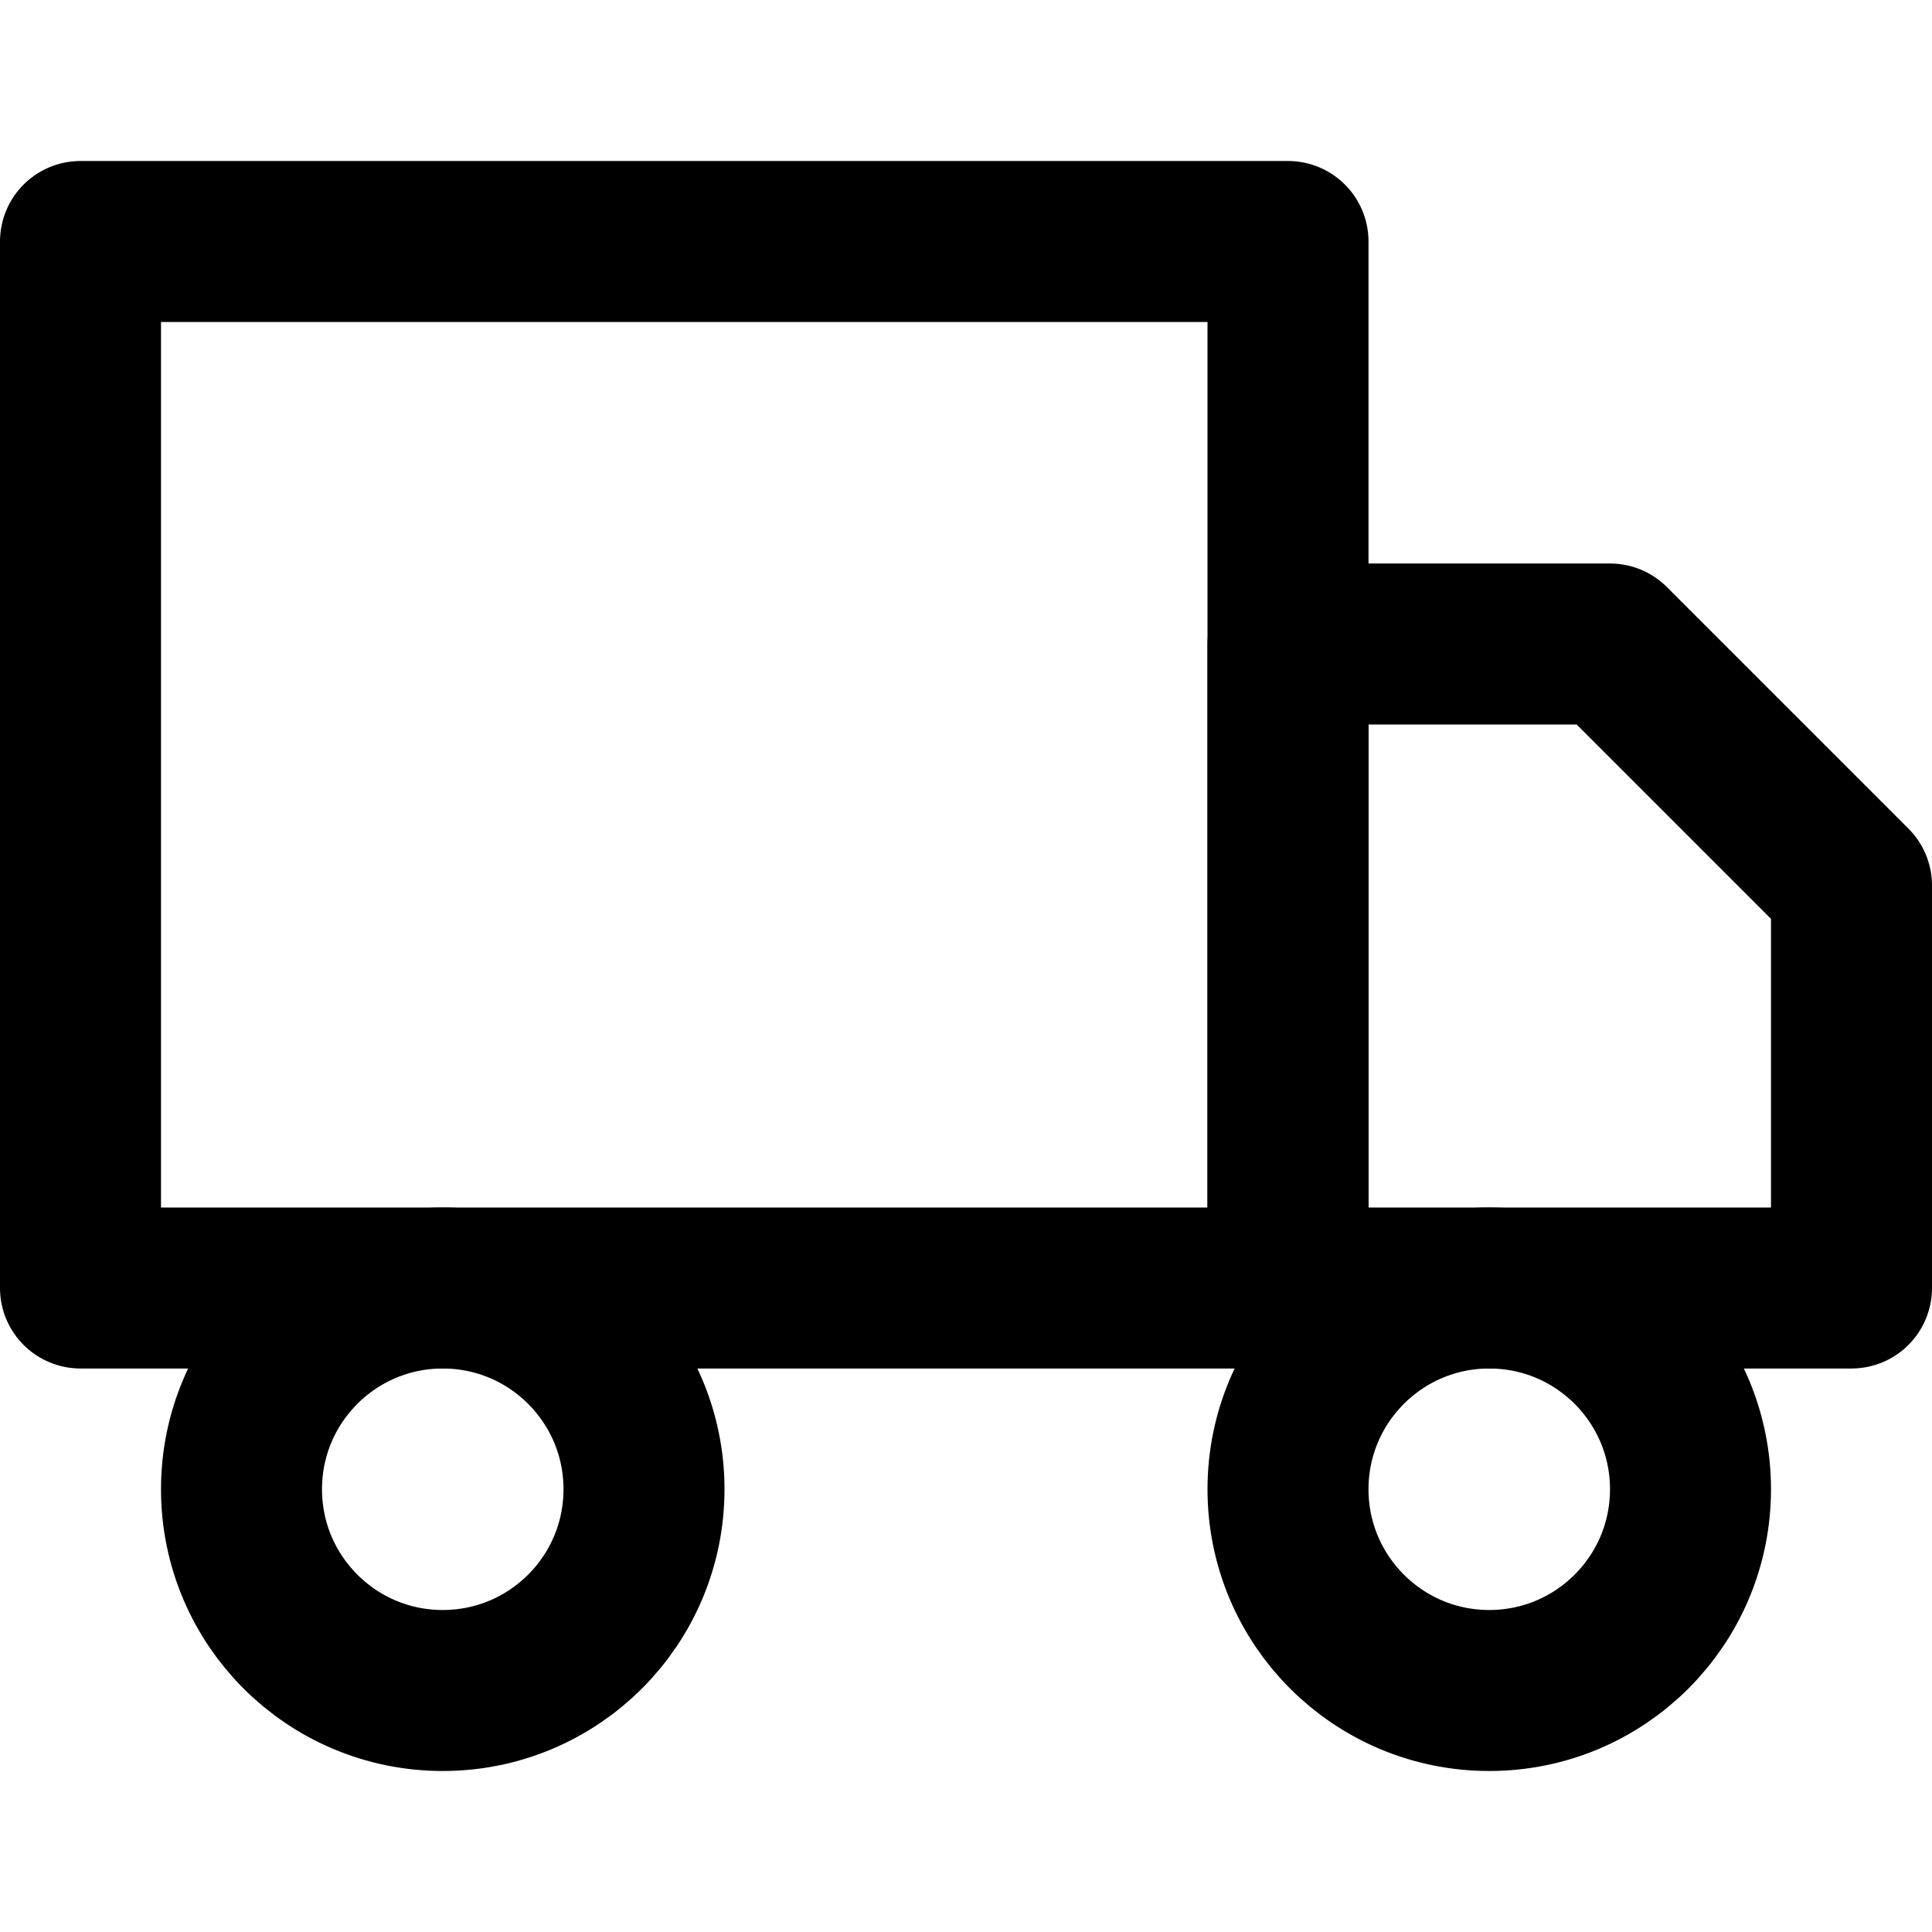
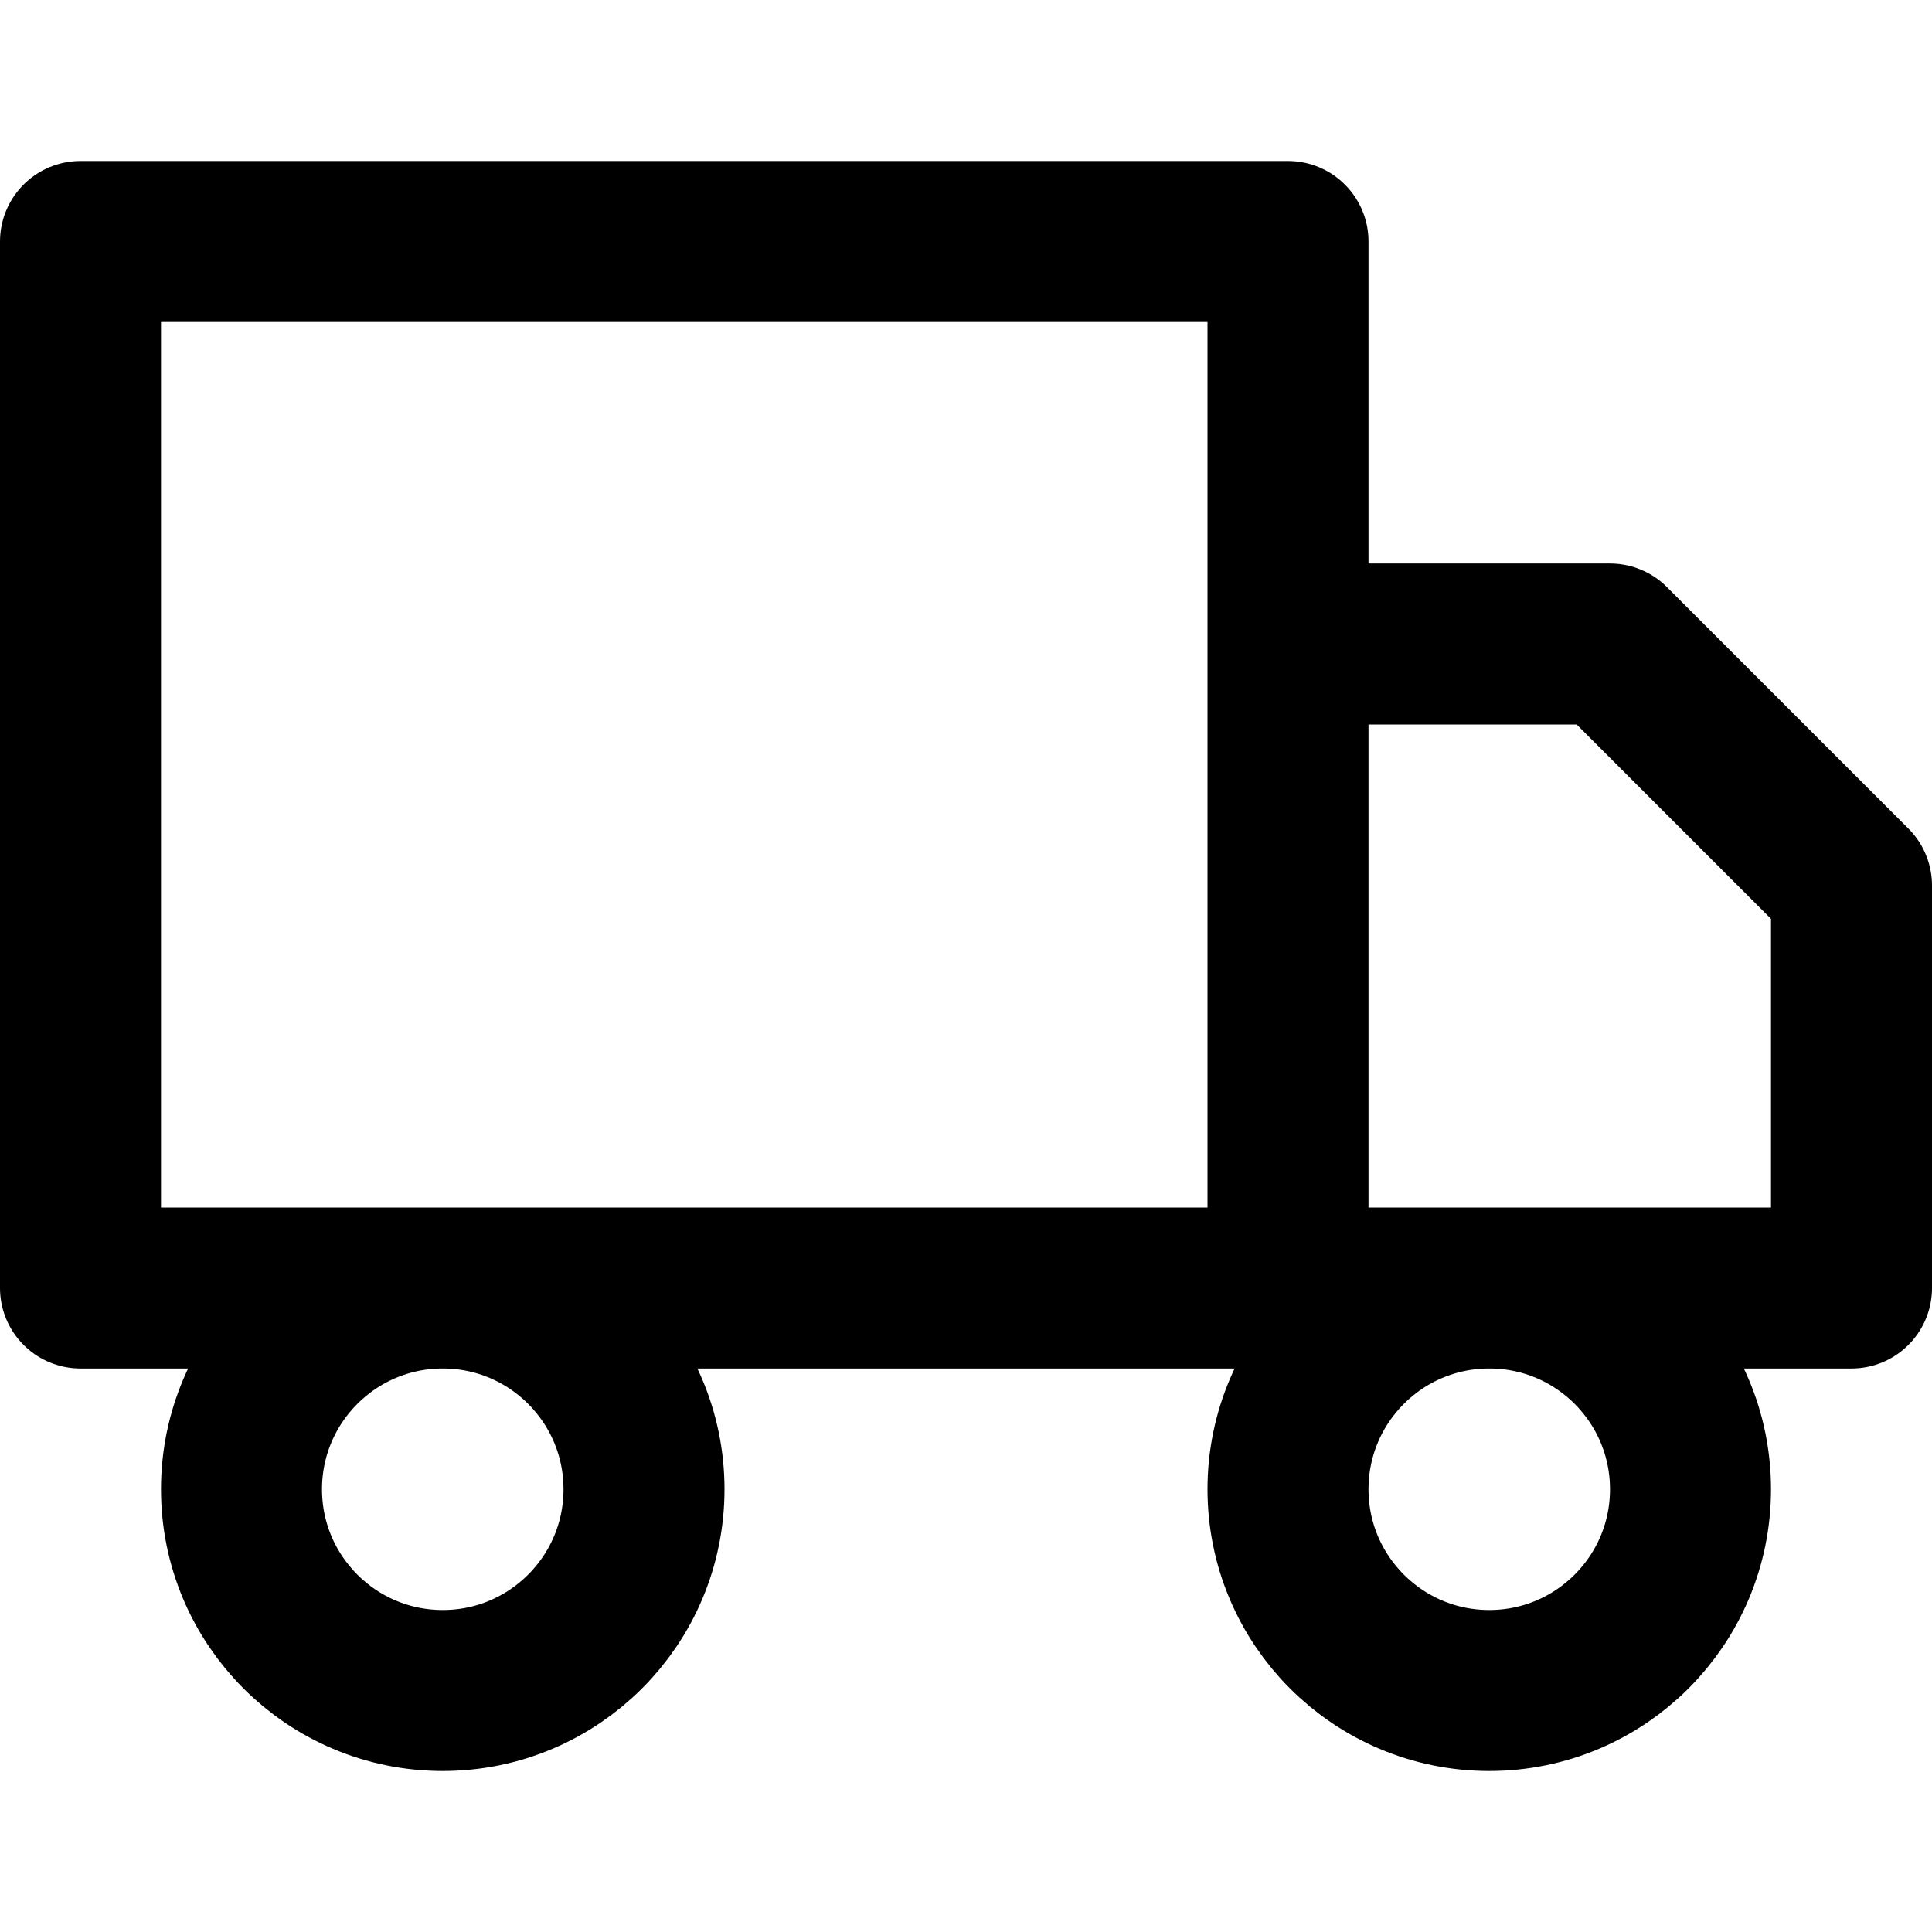
- <svg xmlns="http://www.w3.org/2000/svg" width="24" height="24" viewBox="0 0 24 24" fill="none">
-   <path d="M16 3H1V16H16V3Z" stroke="black" stroke-width="2" stroke-linecap="round" stroke-linejoin="round" />
-   <path d="M16 8H20L23 11V16H16V8Z" stroke="black" stroke-width="2" stroke-linecap="round" stroke-linejoin="round" />
-   <path d="M5.5 21C6.881 21 8 19.881 8 18.5C8 17.119 6.881 16 5.5 16C4.119 16 3 17.119 3 18.5C3 19.881 4.119 21 5.5 21Z" stroke="black" stroke-width="2" stroke-linecap="round" stroke-linejoin="round" />
-   <path d="M18.5 21C19.881 21 21 19.881 21 18.5C21 17.119 19.881 16 18.5 16C17.119 16 16 17.119 16 18.5C16 19.881 17.119 21 18.5 21Z" stroke="black" stroke-width="2" stroke-linecap="round" stroke-linejoin="round" />
+ <svg xmlns="http://www.w3.org/2000/svg" width="24" height="24" fill="none">
+   <path d="M16 3H1v13h15V3zm0 5h4l3 3v5h-7V8zM5.5 21a2.5 2.5 0 100-5 2.5 2.5 0 000 5zm13 0a2.5 2.5 0 100-5 2.5 2.5 0 000 5z" stroke="#000" stroke-width="2" stroke-linecap="round" stroke-linejoin="round" />
</svg>
